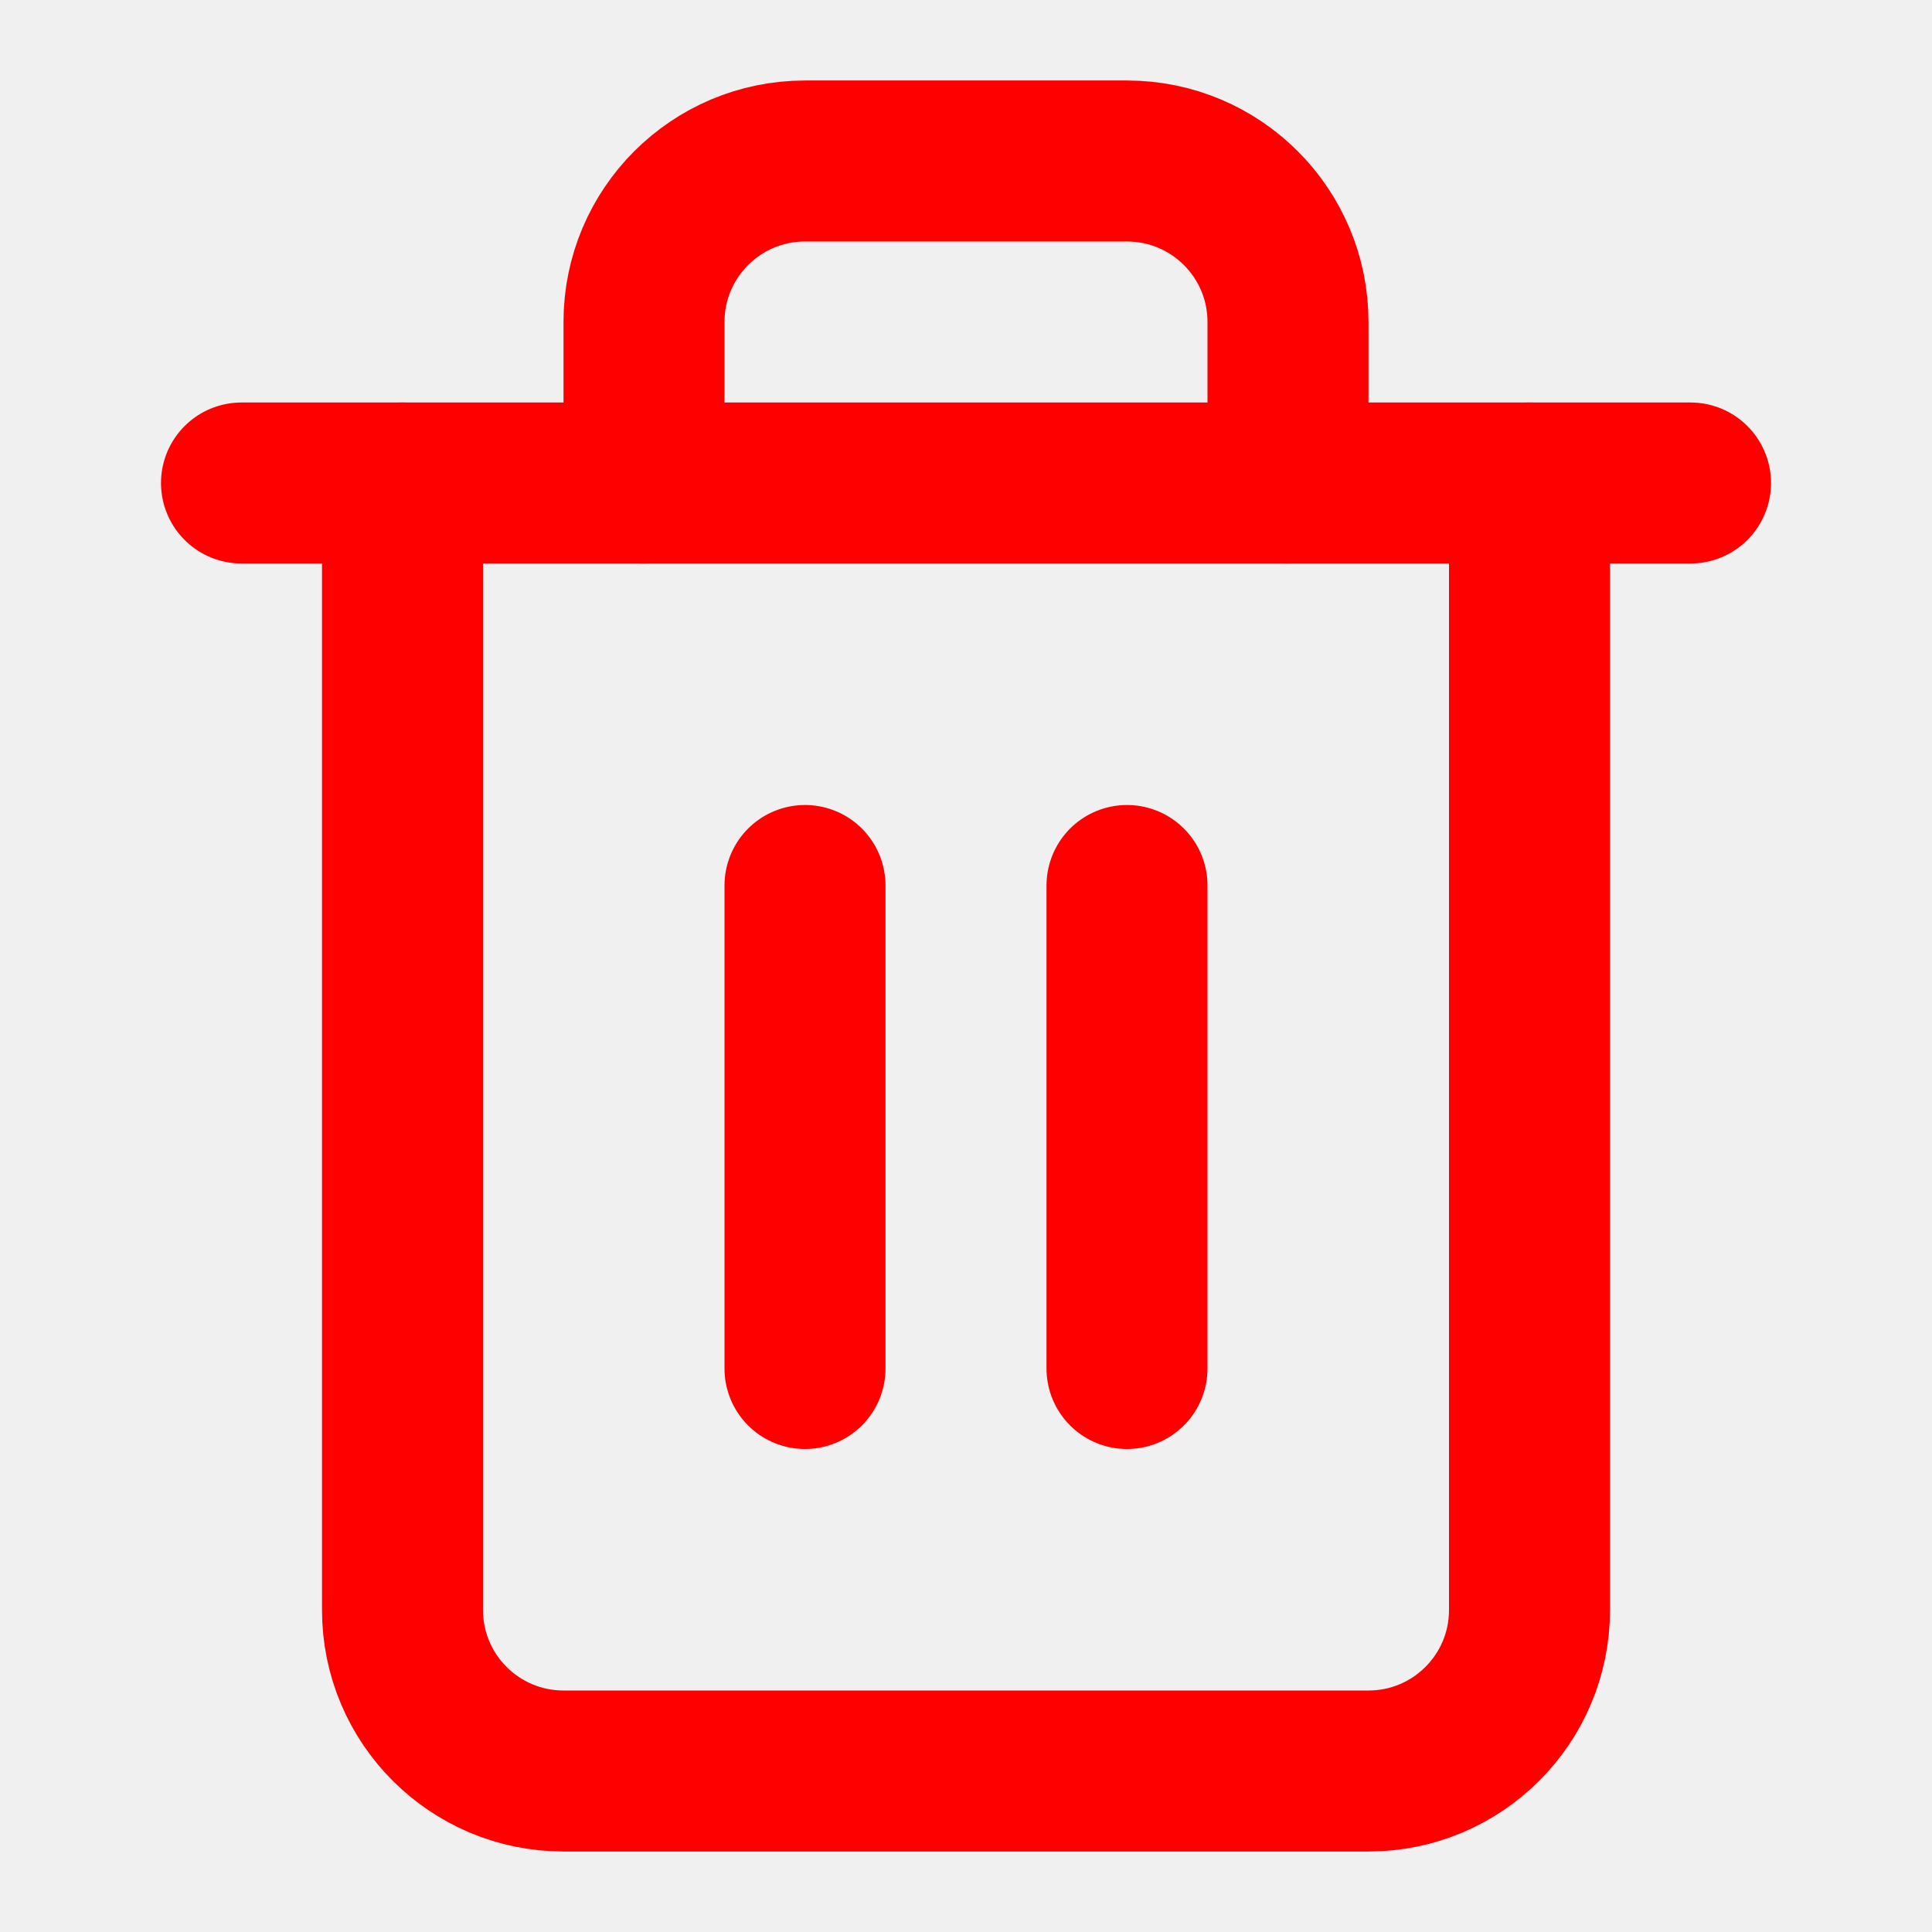
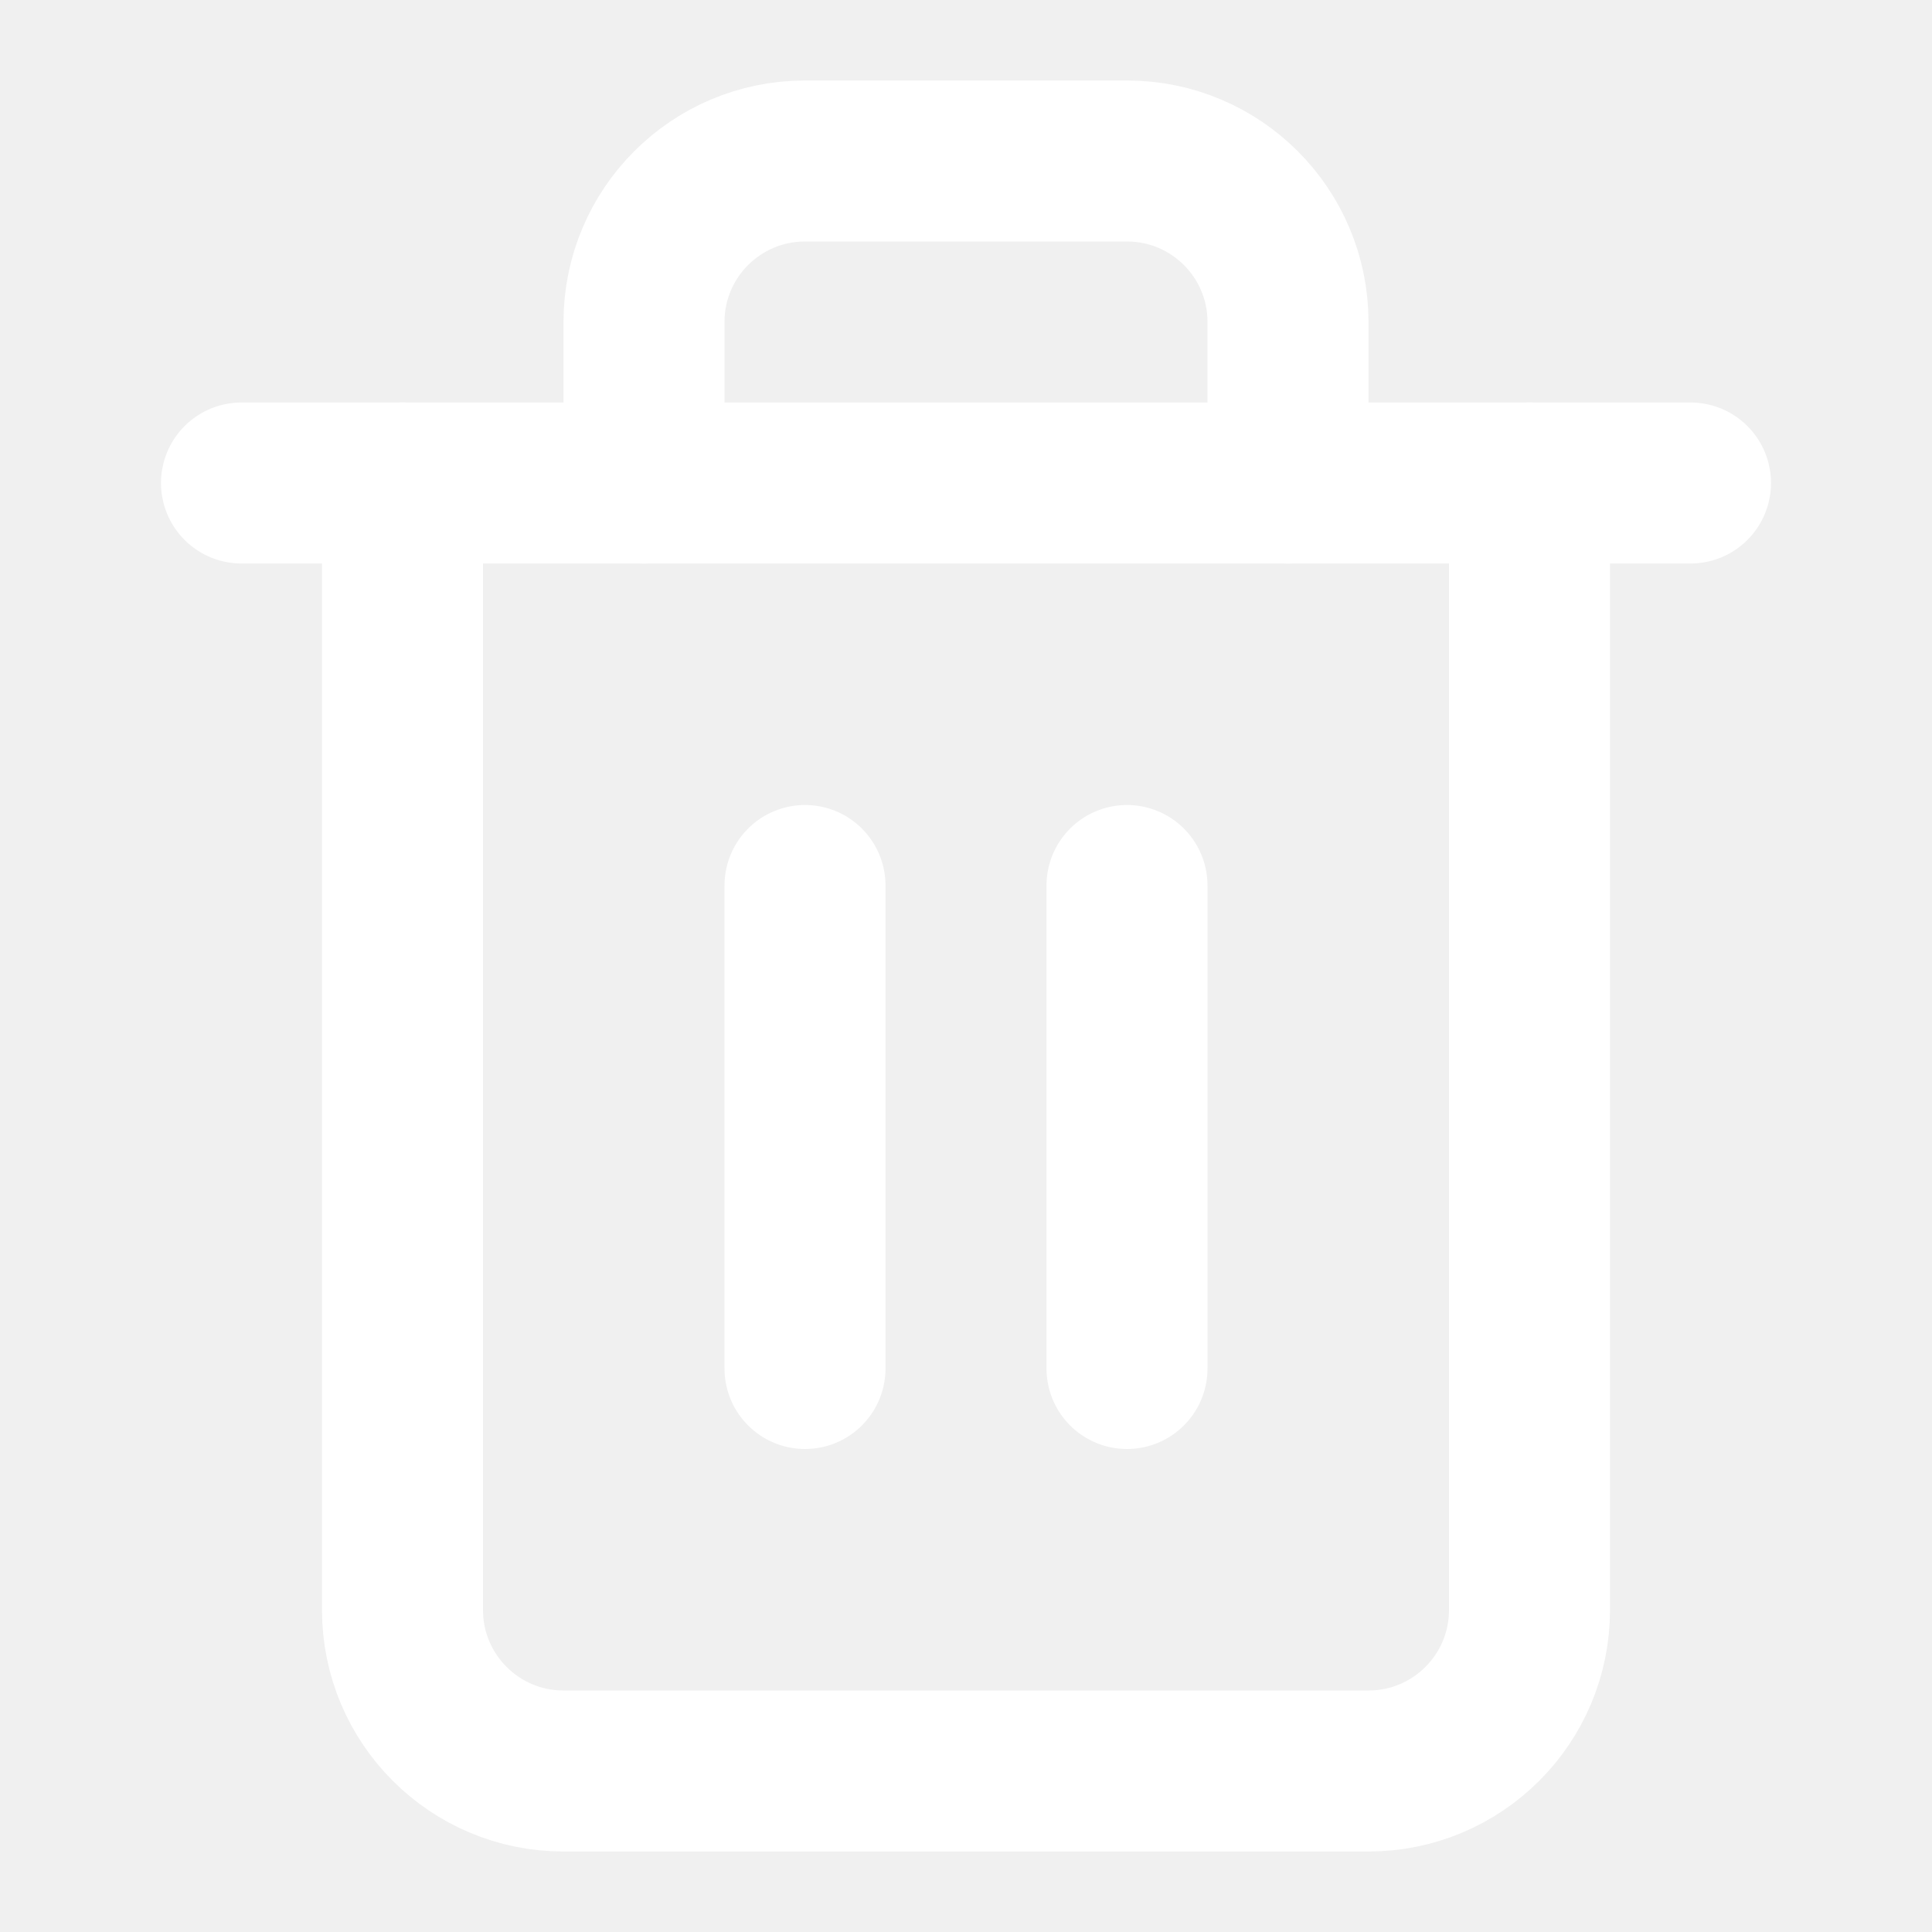
- <svg xmlns="http://www.w3.org/2000/svg" width="24" height="24" viewBox="0 0 24 24" fill="none" stroke="#f00" stroke-width="2" stroke-linecap="round" stroke-linejoin="round" class="feather feather-trash-2">
+ <svg xmlns="http://www.w3.org/2000/svg" width="24" height="24" viewBox="0 0 24 24" fill="none" stroke="#fff" stroke-width="2" stroke-linecap="round" stroke-linejoin="round" class="feather feather-trash-2">
  <polyline points="3 6 5 6 21 6" />
  <path d="M19 6v14a2 2 0 0 1-2 2H7a2 2 0 0 1-2-2V6m3 0V4a2 2 0 0 1 2-2h4a2 2 0 0 1 2 2v2" />
  <line x1="10" y1="11" x2="10" y2="17" />
  <line x1="14" y1="11" x2="14" y2="17" />
</svg>
